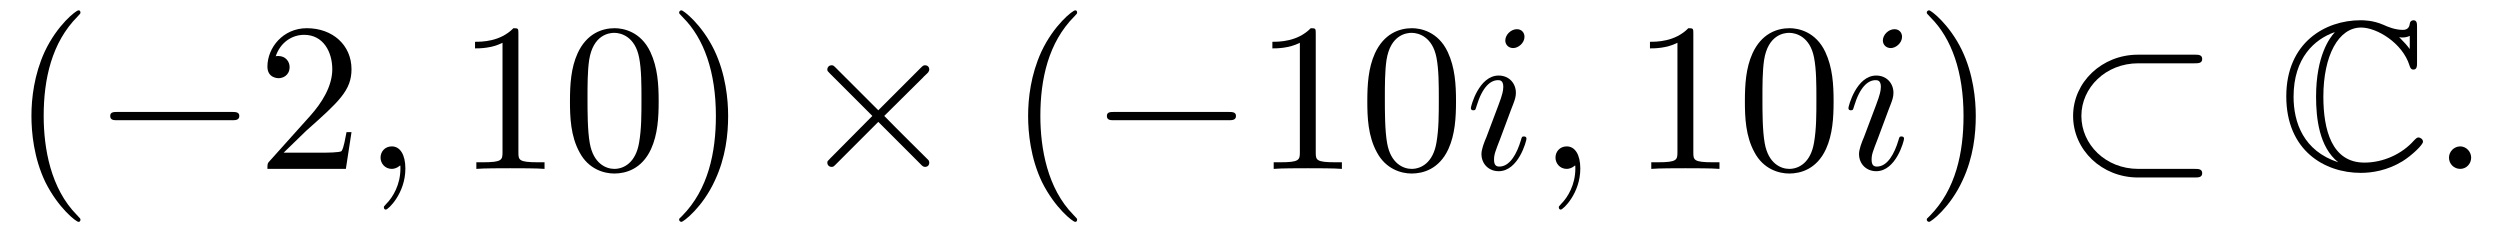
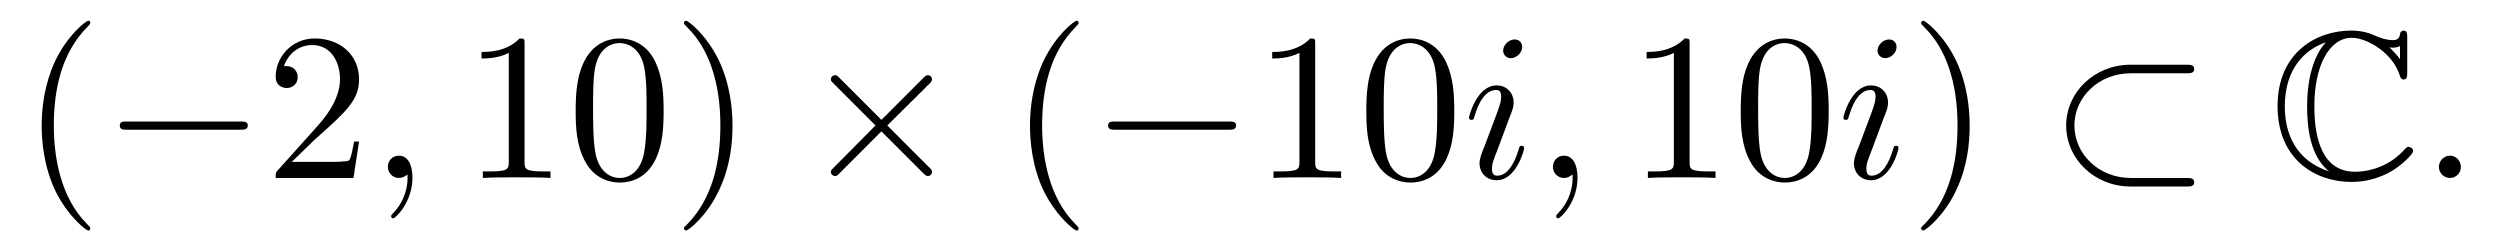
- <svg xmlns="http://www.w3.org/2000/svg" xmlns:xlink="http://www.w3.org/1999/xlink" viewBox="0 0 118.007 10.963" version="1.2">
+ <svg xmlns="http://www.w3.org/2000/svg" xmlns:xlink="http://www.w3.org/1999/xlink" viewBox="0 0 119.007 11.963" version="1.2">
  <defs>
    <g>
      <symbol overflow="visible" id="glyph0-0">
        <path style="stroke:none;" d="" />
      </symbol>
      <symbol overflow="visible" id="glyph0-1">
        <path style="stroke:none;" d="M 3.297 2.391 C 3.297 2.359 3.297 2.344 3.125 2.172 C 1.891 0.922 1.562 -0.969 1.562 -2.5 C 1.562 -4.234 1.938 -5.969 3.172 -7.203 C 3.297 -7.328 3.297 -7.344 3.297 -7.375 C 3.297 -7.453 3.266 -7.484 3.203 -7.484 C 3.094 -7.484 2.203 -6.797 1.609 -5.531 C 1.109 -4.438 0.984 -3.328 0.984 -2.5 C 0.984 -1.719 1.094 -0.516 1.641 0.625 C 2.25 1.844 3.094 2.5 3.203 2.5 C 3.266 2.5 3.297 2.469 3.297 2.391 Z M 3.297 2.391 " />
      </symbol>
      <symbol overflow="visible" id="glyph0-2">
        <path style="stroke:none;" d="M 1.266 -0.766 L 2.328 -1.797 C 3.875 -3.172 4.469 -3.703 4.469 -4.703 C 4.469 -5.844 3.578 -6.641 2.359 -6.641 C 1.234 -6.641 0.5 -5.719 0.5 -4.828 C 0.5 -4.281 1 -4.281 1.031 -4.281 C 1.203 -4.281 1.547 -4.391 1.547 -4.812 C 1.547 -5.062 1.359 -5.328 1.016 -5.328 C 0.938 -5.328 0.922 -5.328 0.891 -5.312 C 1.109 -5.969 1.656 -6.328 2.234 -6.328 C 3.141 -6.328 3.562 -5.516 3.562 -4.703 C 3.562 -3.906 3.078 -3.125 2.516 -2.5 L 0.609 -0.375 C 0.5 -0.266 0.5 -0.234 0.5 0 L 4.203 0 L 4.469 -1.734 L 4.234 -1.734 C 4.172 -1.438 4.109 -1 4 -0.844 C 3.938 -0.766 3.281 -0.766 3.062 -0.766 Z M 1.266 -0.766 " />
      </symbol>
      <symbol overflow="visible" id="glyph0-3">
        <path style="stroke:none;" d="M 2.938 -6.375 C 2.938 -6.625 2.938 -6.641 2.703 -6.641 C 2.078 -6 1.203 -6 0.891 -6 L 0.891 -5.688 C 1.094 -5.688 1.672 -5.688 2.188 -5.953 L 2.188 -0.781 C 2.188 -0.422 2.156 -0.312 1.266 -0.312 L 0.953 -0.312 L 0.953 0 C 1.297 -0.031 2.156 -0.031 2.562 -0.031 C 2.953 -0.031 3.828 -0.031 4.172 0 L 4.172 -0.312 L 3.859 -0.312 C 2.953 -0.312 2.938 -0.422 2.938 -0.781 Z M 2.938 -6.375 " />
      </symbol>
      <symbol overflow="visible" id="glyph0-4">
        <path style="stroke:none;" d="M 4.578 -3.188 C 4.578 -3.984 4.531 -4.781 4.188 -5.516 C 3.734 -6.484 2.906 -6.641 2.5 -6.641 C 1.891 -6.641 1.172 -6.375 0.75 -5.453 C 0.438 -4.766 0.391 -3.984 0.391 -3.188 C 0.391 -2.438 0.422 -1.547 0.844 -0.781 C 1.266 0.016 2 0.219 2.484 0.219 C 3.016 0.219 3.781 0.016 4.219 -0.938 C 4.531 -1.625 4.578 -2.406 4.578 -3.188 Z M 2.484 0 C 2.094 0 1.5 -0.25 1.328 -1.203 C 1.219 -1.797 1.219 -2.719 1.219 -3.312 C 1.219 -3.953 1.219 -4.609 1.297 -5.141 C 1.484 -6.328 2.234 -6.422 2.484 -6.422 C 2.812 -6.422 3.469 -6.234 3.656 -5.25 C 3.766 -4.688 3.766 -3.938 3.766 -3.312 C 3.766 -2.562 3.766 -1.891 3.656 -1.25 C 3.5 -0.297 2.938 0 2.484 0 Z M 2.484 0 " />
      </symbol>
      <symbol overflow="visible" id="glyph0-5">
        <path style="stroke:none;" d="M 2.875 -2.5 C 2.875 -3.266 2.766 -4.469 2.219 -5.609 C 1.625 -6.828 0.766 -7.484 0.672 -7.484 C 0.609 -7.484 0.562 -7.438 0.562 -7.375 C 0.562 -7.344 0.562 -7.328 0.75 -7.141 C 1.734 -6.156 2.297 -4.578 2.297 -2.5 C 2.297 -0.781 1.938 0.969 0.703 2.219 C 0.562 2.344 0.562 2.359 0.562 2.391 C 0.562 2.453 0.609 2.5 0.672 2.5 C 0.766 2.5 1.672 1.812 2.25 0.547 C 2.766 -0.547 2.875 -1.656 2.875 -2.5 Z M 2.875 -2.5 " />
      </symbol>
      <symbol overflow="visible" id="glyph1-0">
        <path style="stroke:none;" d="" />
      </symbol>
      <symbol overflow="visible" id="glyph1-1">
        <path style="stroke:none;" d="M 6.562 -2.297 C 6.734 -2.297 6.922 -2.297 6.922 -2.5 C 6.922 -2.688 6.734 -2.688 6.562 -2.688 L 1.172 -2.688 C 1 -2.688 0.828 -2.688 0.828 -2.5 C 0.828 -2.297 1 -2.297 1.172 -2.297 Z M 6.562 -2.297 " />
      </symbol>
      <symbol overflow="visible" id="glyph1-2">
        <path style="stroke:none;" d="M 3.875 -2.766 L 1.891 -4.75 C 1.766 -4.875 1.75 -4.891 1.672 -4.891 C 1.562 -4.891 1.469 -4.812 1.469 -4.688 C 1.469 -4.625 1.484 -4.609 1.594 -4.5 L 3.594 -2.5 L 1.594 -0.484 C 1.484 -0.375 1.469 -0.359 1.469 -0.297 C 1.469 -0.172 1.562 -0.094 1.672 -0.094 C 1.75 -0.094 1.766 -0.109 1.891 -0.234 L 3.875 -2.219 L 5.938 -0.156 C 5.953 -0.141 6.016 -0.094 6.078 -0.094 C 6.203 -0.094 6.281 -0.172 6.281 -0.297 C 6.281 -0.312 6.281 -0.344 6.25 -0.406 C 6.234 -0.422 4.656 -1.984 4.156 -2.5 L 5.984 -4.312 C 6.031 -4.375 6.188 -4.5 6.234 -4.562 C 6.234 -4.578 6.281 -4.625 6.281 -4.688 C 6.281 -4.812 6.203 -4.891 6.078 -4.891 C 6 -4.891 5.969 -4.859 5.859 -4.75 Z M 3.875 -2.766 " />
      </symbol>
      <symbol overflow="visible" id="glyph1-3">
        <path style="stroke:none;" d="M 6.562 -4.984 C 6.734 -4.984 6.922 -4.984 6.922 -5.188 C 6.922 -5.391 6.734 -5.391 6.562 -5.391 L 3.891 -5.391 C 2.188 -5.391 0.828 -4.094 0.828 -2.5 C 0.828 -0.891 2.188 0.406 3.891 0.406 L 6.562 0.406 C 6.734 0.406 6.922 0.406 6.922 0.203 C 6.922 0 6.734 0 6.562 0 L 3.906 0 C 2.359 0 1.219 -1.156 1.219 -2.5 C 1.219 -3.828 2.359 -4.984 3.906 -4.984 Z M 6.562 -4.984 " />
      </symbol>
      <symbol overflow="visible" id="glyph2-0">
        <path style="stroke:none;" d="" />
      </symbol>
      <symbol overflow="visible" id="glyph2-1">
        <path style="stroke:none;" d="M 2.031 -0.016 C 2.031 -0.672 1.781 -1.062 1.391 -1.062 C 1.062 -1.062 0.859 -0.812 0.859 -0.531 C 0.859 -0.266 1.062 0 1.391 0 C 1.5 0 1.641 -0.047 1.734 -0.125 C 1.766 -0.156 1.781 -0.156 1.781 -0.156 C 1.797 -0.156 1.797 -0.156 1.797 -0.016 C 1.797 0.734 1.453 1.328 1.125 1.656 C 1.016 1.766 1.016 1.781 1.016 1.812 C 1.016 1.891 1.062 1.922 1.109 1.922 C 1.219 1.922 2.031 1.156 2.031 -0.016 Z M 2.031 -0.016 " />
      </symbol>
      <symbol overflow="visible" id="glyph2-2">
        <path style="stroke:none;" d="M 2.828 -6.234 C 2.828 -6.438 2.688 -6.594 2.469 -6.594 C 2.188 -6.594 1.922 -6.328 1.922 -6.062 C 1.922 -5.875 2.062 -5.703 2.297 -5.703 C 2.531 -5.703 2.828 -5.938 2.828 -6.234 Z M 2.078 -2.484 C 2.188 -2.766 2.188 -2.797 2.297 -3.062 C 2.375 -3.266 2.422 -3.406 2.422 -3.594 C 2.422 -4.031 2.109 -4.406 1.609 -4.406 C 0.672 -4.406 0.297 -2.953 0.297 -2.875 C 0.297 -2.766 0.391 -2.766 0.406 -2.766 C 0.516 -2.766 0.516 -2.797 0.562 -2.953 C 0.844 -3.891 1.234 -4.188 1.578 -4.188 C 1.656 -4.188 1.828 -4.188 1.828 -3.875 C 1.828 -3.656 1.75 -3.453 1.719 -3.344 C 1.641 -3.094 1.188 -1.938 1.031 -1.5 C 0.922 -1.25 0.797 -0.922 0.797 -0.703 C 0.797 -0.234 1.141 0.109 1.609 0.109 C 2.547 0.109 2.922 -1.328 2.922 -1.422 C 2.922 -1.531 2.828 -1.531 2.797 -1.531 C 2.703 -1.531 2.703 -1.5 2.656 -1.344 C 2.469 -0.719 2.141 -0.109 1.641 -0.109 C 1.469 -0.109 1.391 -0.203 1.391 -0.438 C 1.391 -0.688 1.453 -0.828 1.688 -1.438 Z M 2.078 -2.484 " />
      </symbol>
      <symbol overflow="visible" id="glyph2-3">
        <path style="stroke:none;" d="M 1.906 -0.531 C 1.906 -0.812 1.672 -1.062 1.391 -1.062 C 1.094 -1.062 0.859 -0.812 0.859 -0.531 C 0.859 -0.234 1.094 0 1.391 0 C 1.672 0 1.906 -0.234 1.906 -0.531 Z M 1.906 -0.531 " />
      </symbol>
      <symbol overflow="visible" id="glyph3-0">
        <path style="stroke:none;" d="" />
      </symbol>
      <symbol overflow="visible" id="glyph3-1">
        <path style="stroke:none;" d="M 6.547 -6.688 C 6.547 -6.859 6.547 -7.016 6.375 -7.016 C 6.375 -7.016 6.219 -7.016 6.203 -6.844 C 6.172 -6.562 5.938 -6.562 5.875 -6.562 C 5.516 -6.562 5.172 -6.703 4.969 -6.797 C 4.469 -7.016 4.031 -7.016 3.875 -7.016 C 2.219 -7.016 0.375 -5.969 0.375 -3.422 C 0.375 -0.875 2.172 0.188 3.891 0.188 C 4.422 0.188 5.141 0.078 5.859 -0.359 C 6.312 -0.641 6.828 -1.141 6.828 -1.281 C 6.828 -1.422 6.672 -1.484 6.625 -1.484 C 6.547 -1.484 6.516 -1.453 6.406 -1.344 C 5.828 -0.688 4.938 -0.297 4.062 -0.297 C 2.516 -0.297 2.125 -1.859 2.125 -3.406 C 2.125 -5.359 2.844 -6.672 3.906 -6.672 C 4.656 -6.672 5.859 -5.938 6.188 -4.891 C 6.219 -4.797 6.25 -4.688 6.375 -4.688 C 6.547 -4.688 6.547 -4.859 6.547 -5.031 Z M 6.203 -5.656 C 6.078 -5.828 5.953 -5.969 5.703 -6.219 C 5.75 -6.203 5.828 -6.203 5.875 -6.203 C 5.984 -6.203 6.125 -6.234 6.203 -6.281 Z M 2.656 -6.438 C 2.438 -6.203 1.781 -5.359 1.781 -3.406 C 1.781 -2.406 1.922 -1.031 2.828 -0.312 C 1.188 -0.844 0.719 -2.188 0.719 -3.406 C 0.719 -5.25 1.719 -6.125 2.656 -6.453 Z M 2.656 -6.438 " />
      </symbol>
    </g>
-     <clipPath id="clip1">
-       <path d="M 1 0 L 4 0 L 4 10.965 L 1 10.965 Z M 1 0 " />
-     </clipPath>
-     <clipPath id="clip2">
-       <path d="M 22 0 L 35 0 L 35 10.965 L 22 10.965 Z M 22 0 " />
-     </clipPath>
-     <clipPath id="clip3">
-       <path d="M 48 0 L 51 0 L 51 10.965 L 48 10.965 Z M 48 0 " />
-     </clipPath>
-     <clipPath id="clip4">
-       <path d="M 90 0 L 94 0 L 94 10.965 L 90 10.965 Z M 90 0 " />
-     </clipPath>
  </defs>
  <g id="surface1">
-     <g clip-path="url(#clip1)" clip-rule="nonzero">
-       <g style="fill:rgb(0%,0%,0%);fill-opacity:1;">
-         <use xlink:href="#glyph0-1" x="0.5" y="7.972" />
-       </g>
+     <g style="fill:rgb(0%,0%,0%);fill-opacity:1;">
+       <use xlink:href="#glyph0-1" x="1" y="8.472" />
    </g>
    <g style="fill:rgb(0%,0%,0%);fill-opacity:1;">
-       <use xlink:href="#glyph1-1" x="4.374" y="7.972" />
+       <use xlink:href="#glyph1-1" x="4.874" y="8.472" />
    </g>
    <g style="fill:rgb(0%,0%,0%);fill-opacity:1;">
-       <use xlink:href="#glyph0-2" x="12.123" y="7.972" />
+       <use xlink:href="#glyph0-2" x="12.623" y="8.472" />
    </g>
    <g style="fill:rgb(0%,0%,0%);fill-opacity:1;">
-       <use xlink:href="#glyph2-1" x="17.104" y="7.972" />
-     </g>
-     <g clip-path="url(#clip2)" clip-rule="nonzero">
-       <g style="fill:rgb(0%,0%,0%);fill-opacity:1;">
-         <use xlink:href="#glyph0-3" x="21.532" y="7.972" />
-         <use xlink:href="#glyph0-4" x="26.513" y="7.972" />
-         <use xlink:href="#glyph0-5" x="31.495" y="7.972" />
-       </g>
+       <use xlink:href="#glyph2-1" x="17.604" y="8.472" />
    </g>
    <g style="fill:rgb(0%,0%,0%);fill-opacity:1;">
-       <use xlink:href="#glyph1-2" x="37.583" y="7.972" />
-     </g>
-     <g clip-path="url(#clip3)" clip-rule="nonzero">
-       <g style="fill:rgb(0%,0%,0%);fill-opacity:1;">
-         <use xlink:href="#glyph0-1" x="47.546" y="7.972" />
-       </g>
+       <use xlink:href="#glyph0-3" x="22.032" y="8.472" />
+       <use xlink:href="#glyph0-4" x="27.013" y="8.472" />
+       <use xlink:href="#glyph0-5" x="31.995" y="8.472" />
    </g>
    <g style="fill:rgb(0%,0%,0%);fill-opacity:1;">
-       <use xlink:href="#glyph1-1" x="51.42" y="7.972" />
+       <use xlink:href="#glyph1-2" x="38.083" y="8.472" />
    </g>
    <g style="fill:rgb(0%,0%,0%);fill-opacity:1;">
-       <use xlink:href="#glyph0-3" x="59.169" y="7.972" />
-       <use xlink:href="#glyph0-4" x="64.15" y="7.972" />
+       <use xlink:href="#glyph0-1" x="48.046" y="8.472" />
    </g>
    <g style="fill:rgb(0%,0%,0%);fill-opacity:1;">
-       <use xlink:href="#glyph2-2" x="69.132" y="7.972" />
-       <use xlink:href="#glyph2-1" x="72.564" y="7.972" />
+       <use xlink:href="#glyph1-1" x="51.92" y="8.472" />
    </g>
    <g style="fill:rgb(0%,0%,0%);fill-opacity:1;">
-       <use xlink:href="#glyph0-3" x="76.992" y="7.972" />
-       <use xlink:href="#glyph0-4" x="81.973" y="7.972" />
+       <use xlink:href="#glyph0-3" x="59.669" y="8.472" />
+       <use xlink:href="#glyph0-4" x="64.65" y="8.472" />
    </g>
    <g style="fill:rgb(0%,0%,0%);fill-opacity:1;">
-       <use xlink:href="#glyph2-2" x="86.954" y="7.972" />
-     </g>
-     <g clip-path="url(#clip4)" clip-rule="nonzero">
-       <g style="fill:rgb(0%,0%,0%);fill-opacity:1;">
-         <use xlink:href="#glyph0-5" x="90.387" y="7.972" />
-       </g>
+       <use xlink:href="#glyph2-2" x="69.632" y="8.472" />
+       <use xlink:href="#glyph2-1" x="73.064" y="8.472" />
    </g>
    <g style="fill:rgb(0%,0%,0%);fill-opacity:1;">
-       <use xlink:href="#glyph1-3" x="97.028" y="7.972" />
+       <use xlink:href="#glyph0-3" x="77.492" y="8.472" />
+       <use xlink:href="#glyph0-4" x="82.473" y="8.472" />
    </g>
    <g style="fill:rgb(0%,0%,0%);fill-opacity:1;">
-       <use xlink:href="#glyph3-1" x="107.544" y="7.972" />
+       <use xlink:href="#glyph2-2" x="87.454" y="8.472" />
    </g>
    <g style="fill:rgb(0%,0%,0%);fill-opacity:1;">
-       <use xlink:href="#glyph2-3" x="114.74" y="7.972" />
+       <use xlink:href="#glyph0-5" x="90.887" y="8.472" />
+     </g>
+     <g style="fill:rgb(0%,0%,0%);fill-opacity:1;">
+       <use xlink:href="#glyph1-3" x="97.528" y="8.472" />
+     </g>
+     <g style="fill:rgb(0%,0%,0%);fill-opacity:1;">
+       <use xlink:href="#glyph3-1" x="108.044" y="8.472" />
+     </g>
+     <g style="fill:rgb(0%,0%,0%);fill-opacity:1;">
+       <use xlink:href="#glyph2-3" x="115.24" y="8.472" />
    </g>
  </g>
</svg>
